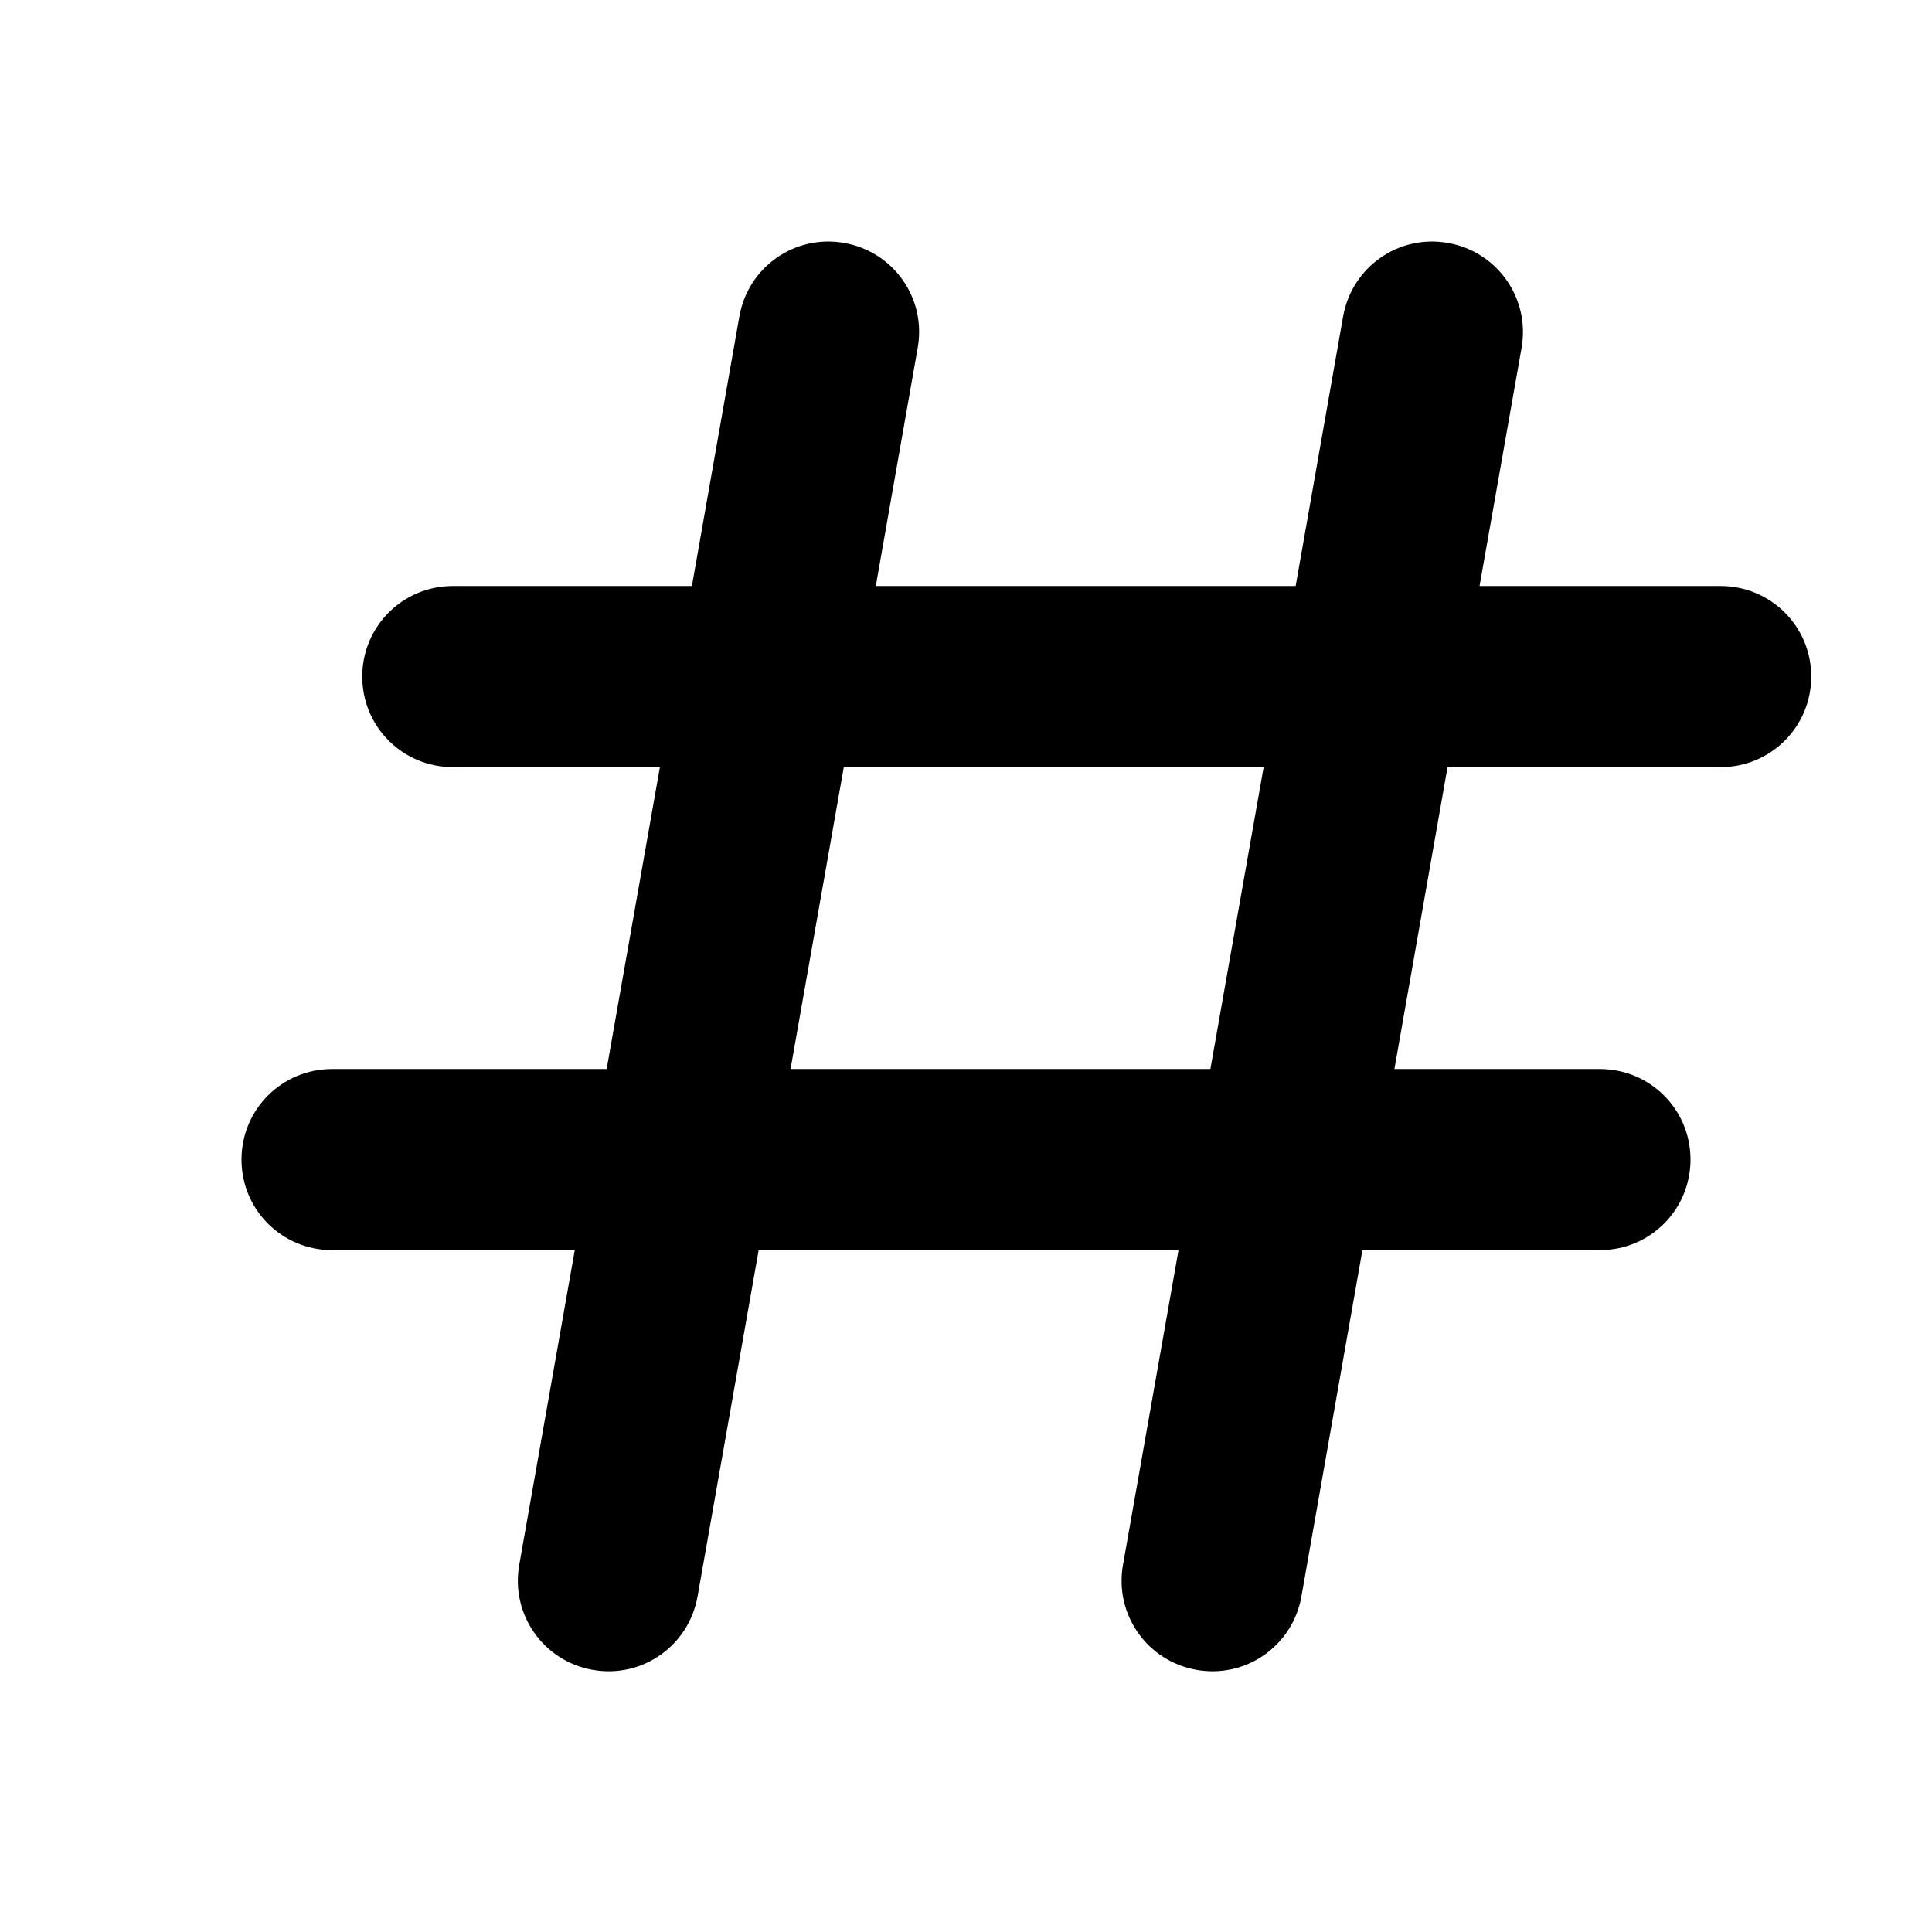
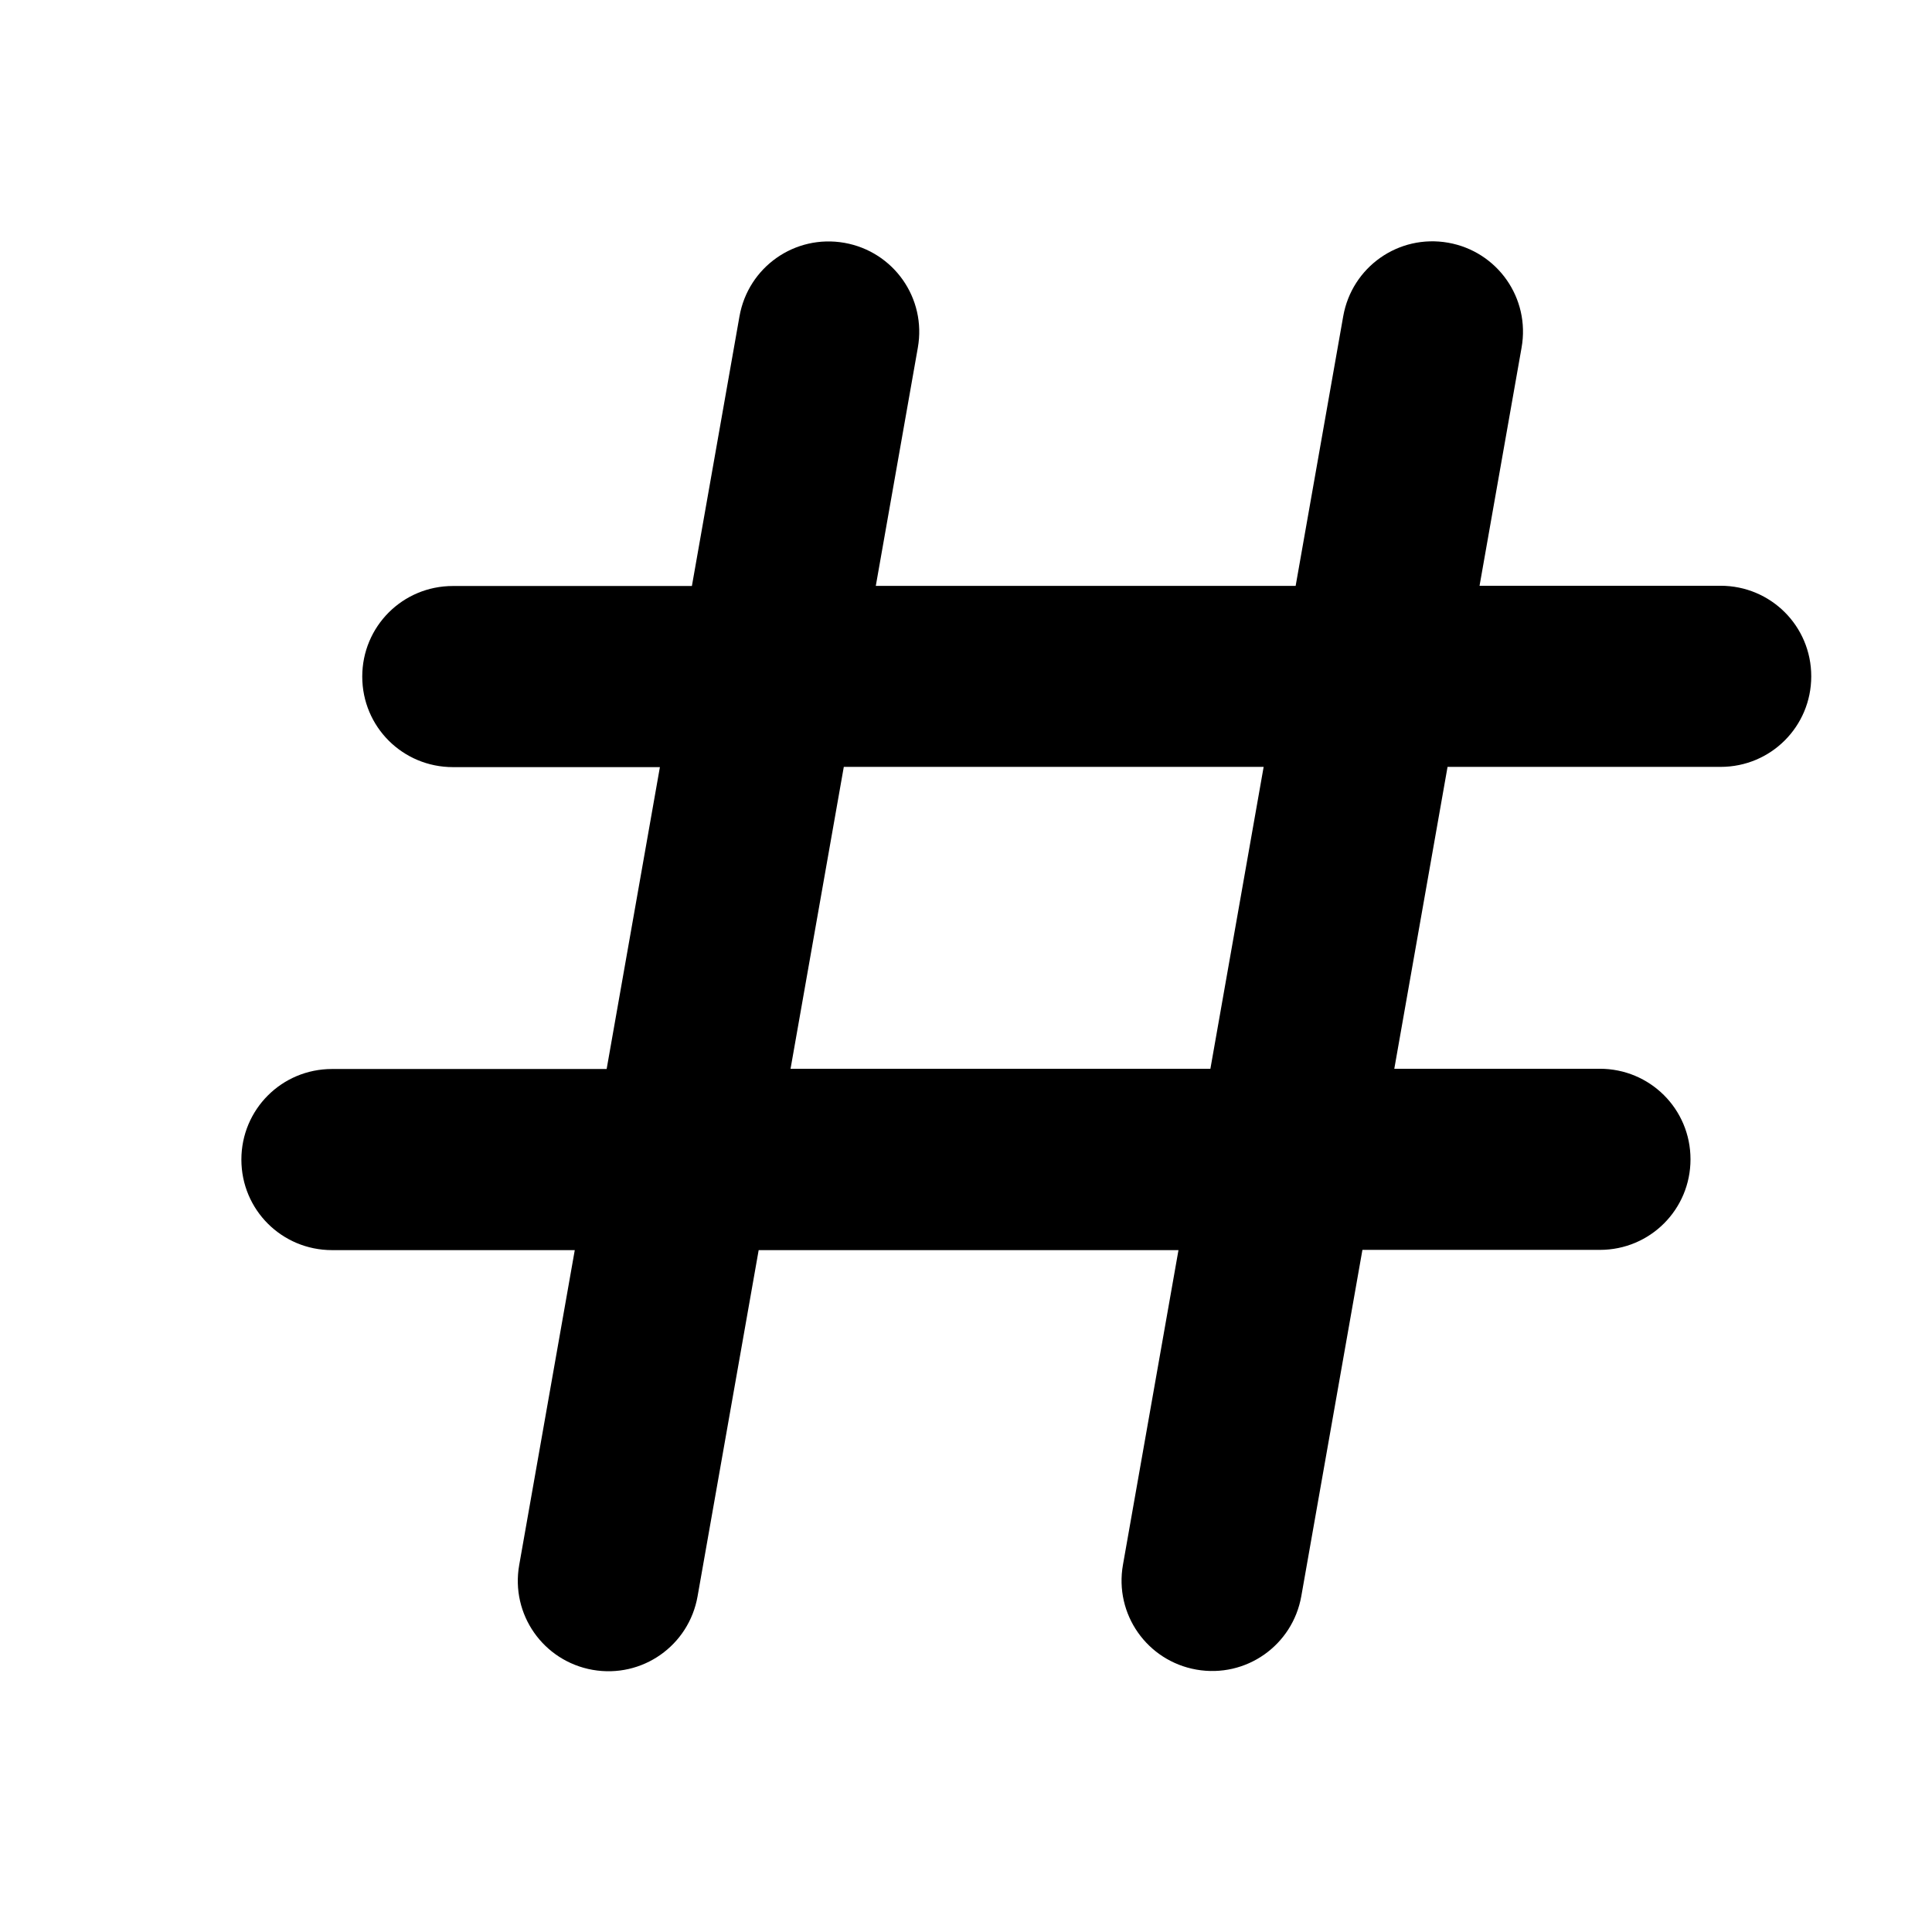
- <svg xmlns="http://www.w3.org/2000/svg" width="16" height="16" viewBox="0 0 16 16">
-   <path fill="#000000" fill-rule="evenodd" d="M9.76,10.353 L6.283,10.353 L5.777,13.22 C5.705,13.629 5.319,13.902 4.908,13.829 C4.501,13.757 4.228,13.371 4.3,12.96 L4.76,10.353 L2.751,10.353 C2.336,10.353 2,10.02 2,9.603 C2,9.189 2.333,8.853 2.751,8.853 L5.024,8.853 L5.465,6.353 L3.751,6.353 C3.336,6.353 3,6.02 3,5.603 C3,5.189 3.333,4.853 3.751,4.853 L5.73,4.853 L6.123,2.621 C6.195,2.212 6.581,1.939 6.992,2.012 C7.4,2.084 7.673,2.47 7.6,2.881 L7.253,4.853 L10.73,4.853 L11.123,2.621 C11.195,2.212 11.582,1.939 11.992,2.012 C12.4,2.084 12.673,2.47 12.601,2.881 L12.253,4.853 L14.249,4.853 C14.664,4.853 15,5.186 15,5.603 C15,6.017 14.667,6.353 14.249,6.353 L11.988,6.353 L11.548,8.853 L13.249,8.853 C13.664,8.853 14,9.186 14,9.603 C14,10.017 13.667,10.353 13.249,10.353 L11.283,10.353 L10.778,13.22 C10.706,13.629 10.319,13.902 9.909,13.829 C9.501,13.757 9.228,13.371 9.3,12.96 L9.76,10.353 Z M10.024,8.853 L10.465,6.353 L6.988,6.353 L6.547,8.853 L10.024,8.853 Z" />
+ <svg xmlns="http://www.w3.org/2000/svg" viewBox="0 0 16 16">
+   <path fill-rule="evenodd" d="m9.76 10.353h-3.477l-.506 2.867c-.072.408-.458.681-.869.609-.408-.072-.681-.459-.608-.869l.46-2.607h-2.01c-.415 0-.751-.333-.751-.75 0-.414.333-.75.751-.75h2.274l.441-2.5h-1.714c-.415 0-.751-.333-.751-.75 0-.414.333-.75.751-.75h1.979l.394-2.233c.072-.408.458-.681.869-.609.408.072.681.459.608.869l-.348 1.972h3.477l.394-2.233c.072-.408.458-.681.869-.609.408.072.681.459.608.869l-.348 1.972h1.996c.415 0 .751.333.751.75 0 .414-.333.75-.751.75h-2.261l-.441 2.5h1.702c.415 0 .751.333.751.75 0 .414-.333.75-.751.75h-1.966l-.506 2.867c-.072.408-.458.681-.869.609-.408-.072-.681-.459-.608-.869l.46-2.607m.264-1.5l.441-2.5h-3.477l-.441 2.5h3.477" />
</svg>
